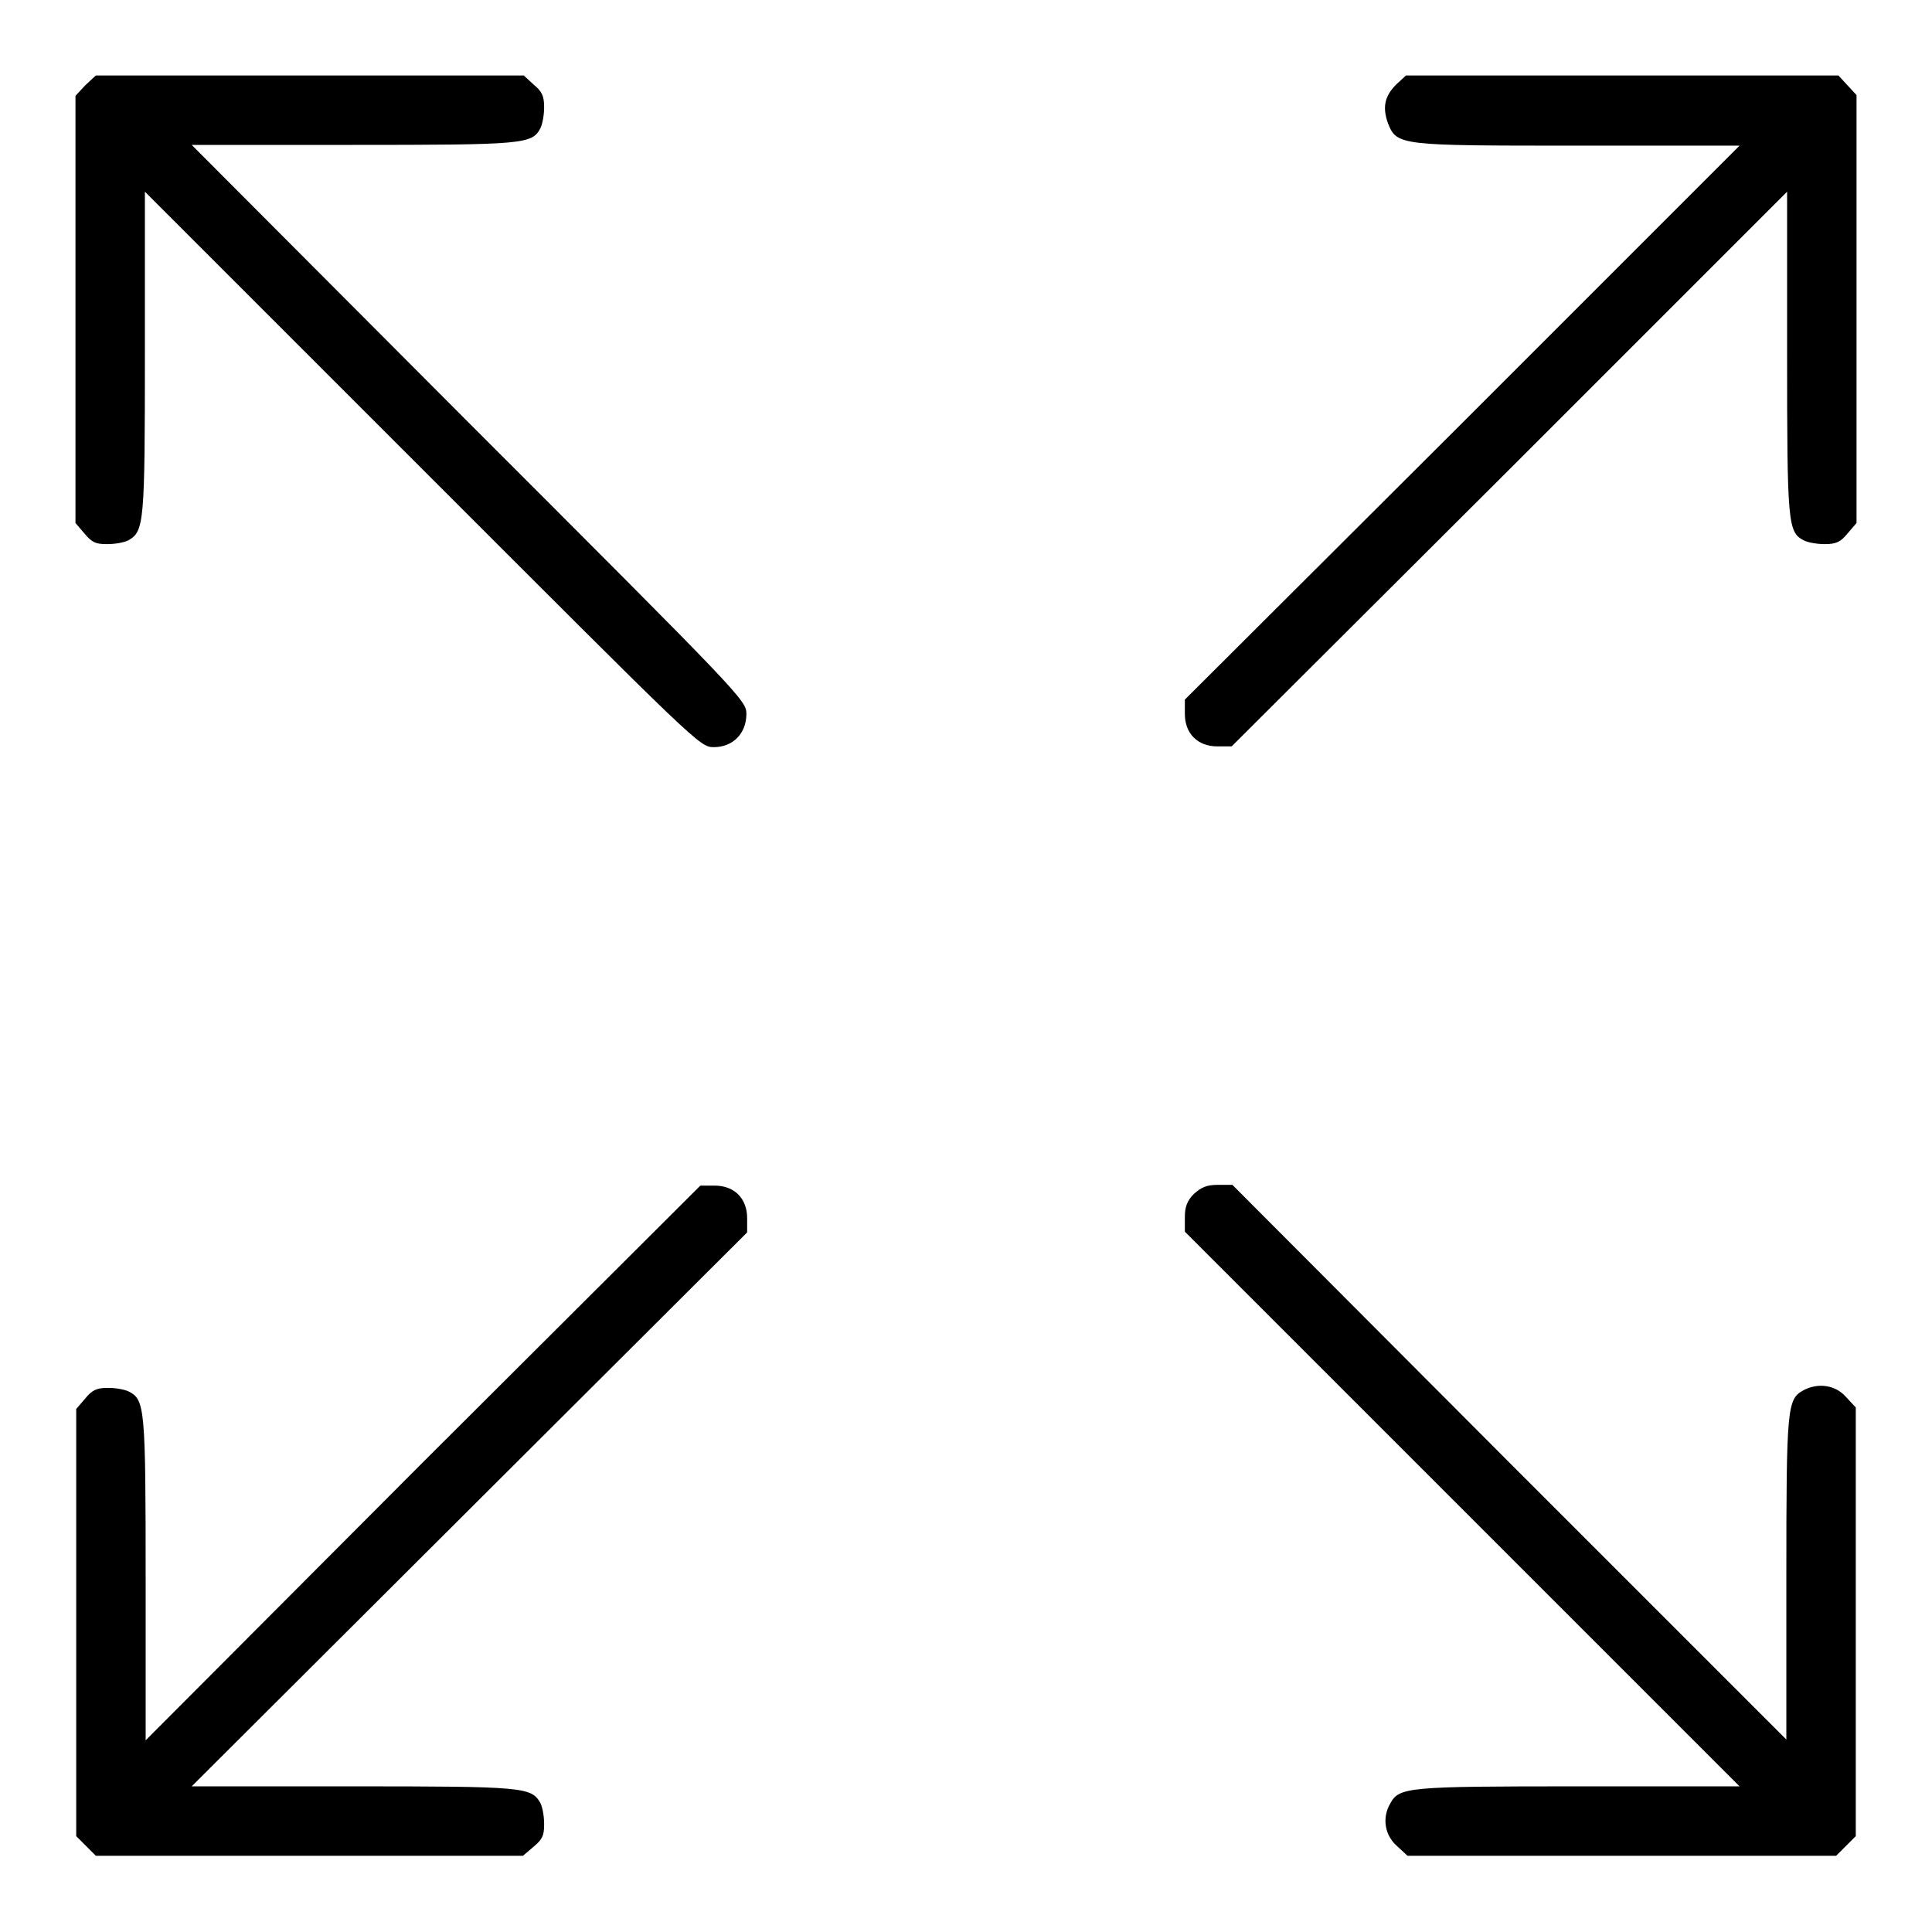
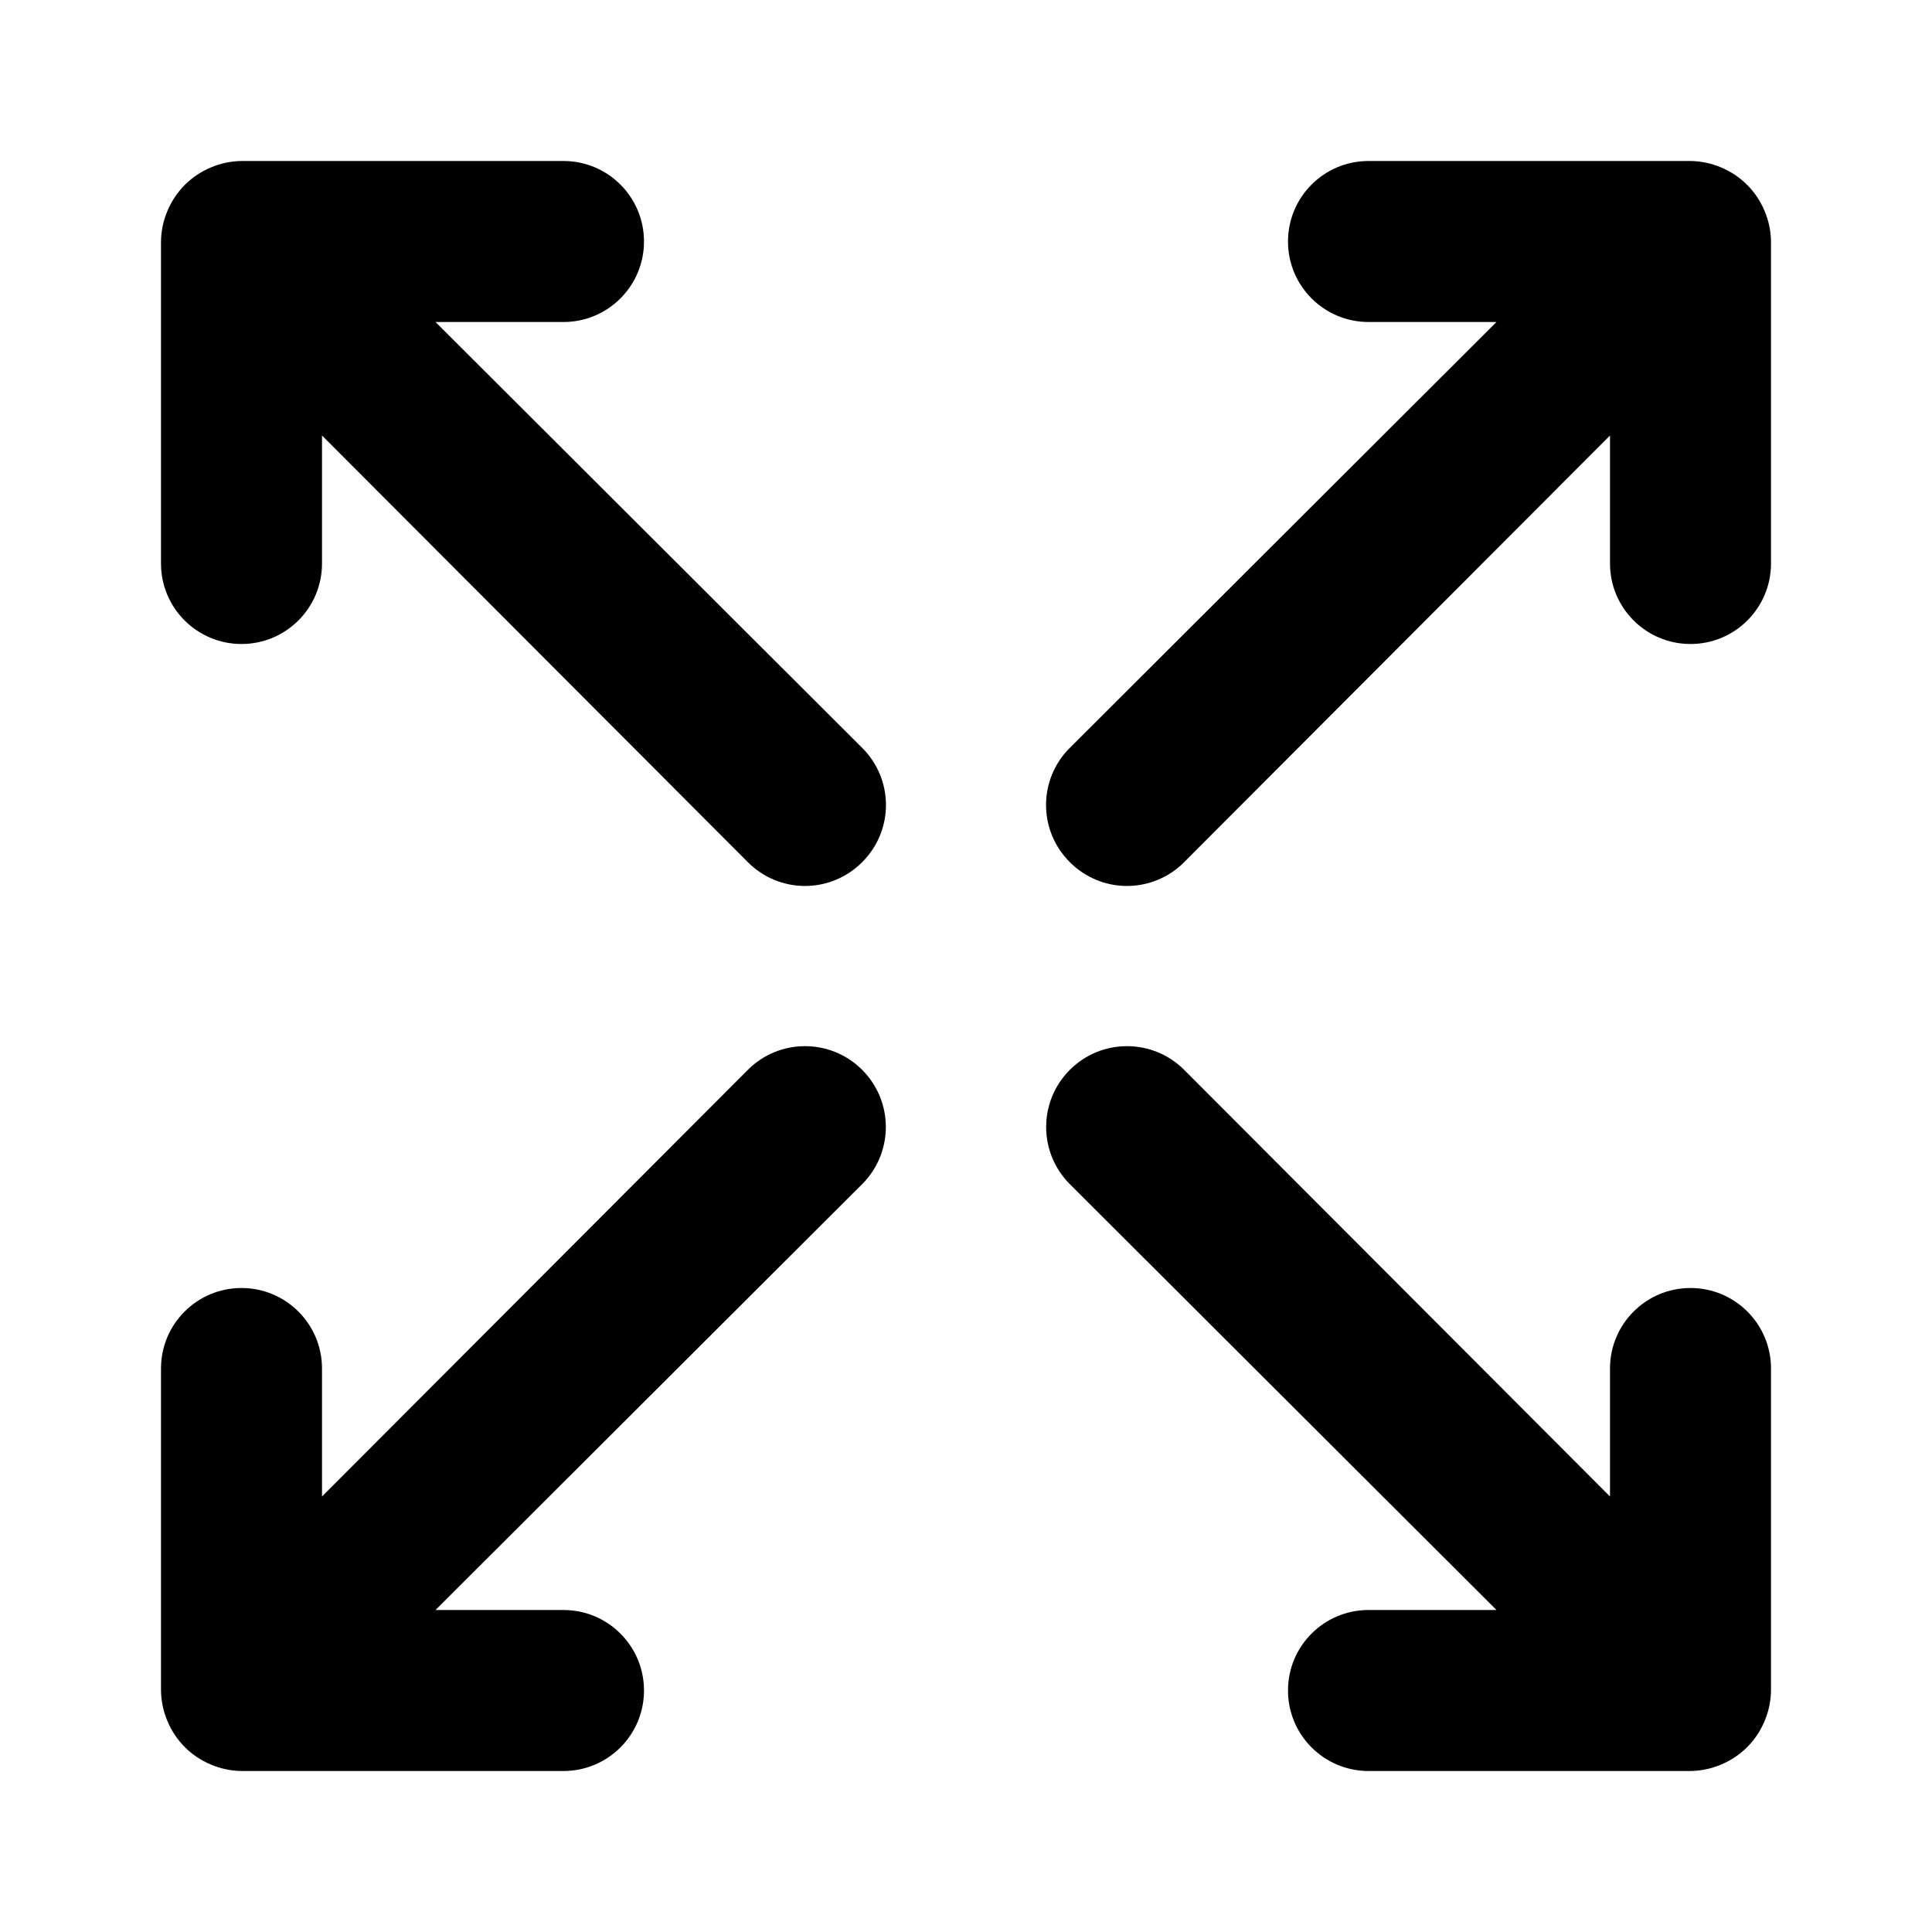
- <svg xmlns="http://www.w3.org/2000/svg" version="1.1" x="0px" y="0px" viewBox="0 0 256 256" enable-background="new 0 0 256 256" xml:space="preserve">
-   <g>
-     <g>
-       <g>
-         <path fill="#000000" d="M11.3,11.3L10,12.7V41v28.3l1.2,1.4c1,1.2,1.5,1.4,3,1.4c1,0,2.2-0.2,2.8-0.5c2.1-1.2,2.2-2.2,2.2-24.9V25.4L56,62.2C92.6,98.8,92.7,99,94.6,99c2.5,0,4.3-1.8,4.3-4.4c0-1.8-0.5-2.3-36.7-38.5L25.4,19.2h21.3c22.7,0,23.8-0.1,24.9-2.2c0.3-0.6,0.5-1.8,0.5-2.8c0-1.5-0.3-2.1-1.4-3L69.4,10H41H12.7L11.3,11.3z" />
-         <path fill="#000000" d="M185,11.2c-1.6,1.6-1.8,3.1-1.1,5.1c1.2,3,1.4,3,25.3,3h21.3L193.8,56L157,92.7v1.9c0,2.6,1.7,4.3,4.3,4.3h1.9L200,62.2l36.8-36.8v21.3c0,22.7,0.1,23.8,2.2,24.9c0.6,0.3,1.8,0.5,2.8,0.5c1.5,0,2.1-0.3,3-1.4l1.2-1.4V41V12.6l-1.2-1.3l-1.2-1.3h-28.7h-28.6L185,11.2z" />
-         <path fill="#000000" d="M56,193.8l-36.7,36.8v-21.3c0-22.7-0.1-23.8-2.2-24.9c-0.6-0.3-1.8-0.5-2.8-0.5c-1.5,0-2.1,0.3-3,1.4l-1.2,1.4V215v28.3l1.3,1.3l1.3,1.3H41h28.3l1.4-1.2c1.2-1,1.4-1.5,1.4-3c0-1-0.2-2.2-0.5-2.8c-1.2-2.1-2.2-2.2-24.9-2.2H25.4L62.2,200L99,163.3v-1.9c0-2.6-1.7-4.3-4.3-4.3h-1.9L56,193.8z" />
-         <path fill="#000000" d="M158.2,158.2c-0.9,0.9-1.2,1.7-1.2,3.1v1.9l36.7,36.7l36.8,36.8h-21.3c-22.9,0-23.8,0.1-25,2.3c-1.1,1.9-0.7,4.2,0.9,5.6l1.4,1.3h28.4h28.4l1.3-1.3l1.3-1.3v-28.4v-28.4l-1.3-1.4c-1.4-1.6-3.7-1.9-5.6-0.9c-2.2,1.2-2.3,2.1-2.3,25v21.3L200,193.8L163.3,157h-1.9C159.9,157,159.2,157.3,158.2,158.2z" />
-       </g>
-     </g>
+ <svg xmlns="http://www.w3.org/2000/svg" width="800px" height="800px" viewBox="0 0 600 600" version="1.1">
+   <g id="surface1">
+     <path style=" stroke:none;fill-rule:nonzero;fill:rgb(0%,0%,0%);fill-opacity:1;" d="M 232.25 332.25 L 100 464.75 L 100 425 C 100 411.191 88.809 400 75 400 C 61.191 400 50 411.191 50 425 L 50 525 C 50.039 528.266 50.719 531.496 52 534.5 C 54.535 540.609 59.391 545.465 65.5 548 C 68.504 549.281 71.734 549.961 75 550 L 175 550 C 188.809 550 200 538.809 200 525 C 200 511.191 188.809 500 175 500 L 135.25 500 L 267.75 367.75 C 277.555 357.945 277.555 342.055 267.75 332.25 C 257.945 322.445 242.055 322.445 232.25 332.25 Z M 135.25 100 L 175 100 C 188.809 100 200 88.809 200 75 C 200 61.191 188.809 50 175 50 L 75 50 C 71.734 50.039 68.504 50.719 65.5 52 C 59.391 54.535 54.535 59.391 52 65.5 C 50.719 68.504 50.039 71.734 50 75 L 50 175 C 50 188.809 61.191 200 75 200 C 88.809 200 100 188.809 100 175 L 100 135.25 L 232.25 267.75 C 236.945 272.484 243.336 275.145 250 275.145 C 256.664 275.145 263.055 272.484 267.75 267.75 C 272.484 263.055 275.145 256.664 275.145 250 C 275.145 243.336 272.484 236.945 267.75 232.25 Z M 525 400 C 511.191 400 500 411.191 500 425 L 500 464.75 L 367.75 332.25 C 357.945 322.445 342.055 322.445 332.25 332.25 C 322.445 342.055 322.445 357.945 332.25 367.75 L 464.75 500 L 425 500 C 411.191 500 400 511.191 400 525 C 400 538.809 411.191 550 425 550 L 525 550 C 528.266 549.961 531.496 549.281 534.5 548 C 540.609 545.465 545.465 540.609 548 534.5 C 549.281 531.496 549.961 528.266 550 525 L 550 425 C 550 411.191 538.809 400 525 400 Z M 548 65.5 C 545.465 59.391 540.609 54.535 534.5 52 C 531.496 50.719 528.266 50.039 525 50 L 425 50 C 411.191 50 400 61.191 400 75 C 400 88.809 411.191 100 425 100 L 464.75 100 L 332.25 232.25 C 327.516 236.945 324.855 243.336 324.855 250 C 324.855 256.664 327.516 263.055 332.25 267.75 C 336.945 272.484 343.336 275.145 350 275.145 C 356.664 275.145 363.055 272.484 367.75 267.75 L 500 135.25 L 500 175 C 500 188.809 511.191 200 525 200 C 538.809 200 550 188.809 550 175 L 550 75 C 549.961 71.734 549.281 68.504 548 65.5 Z M 548 65.5 " />
  </g>
</svg>
